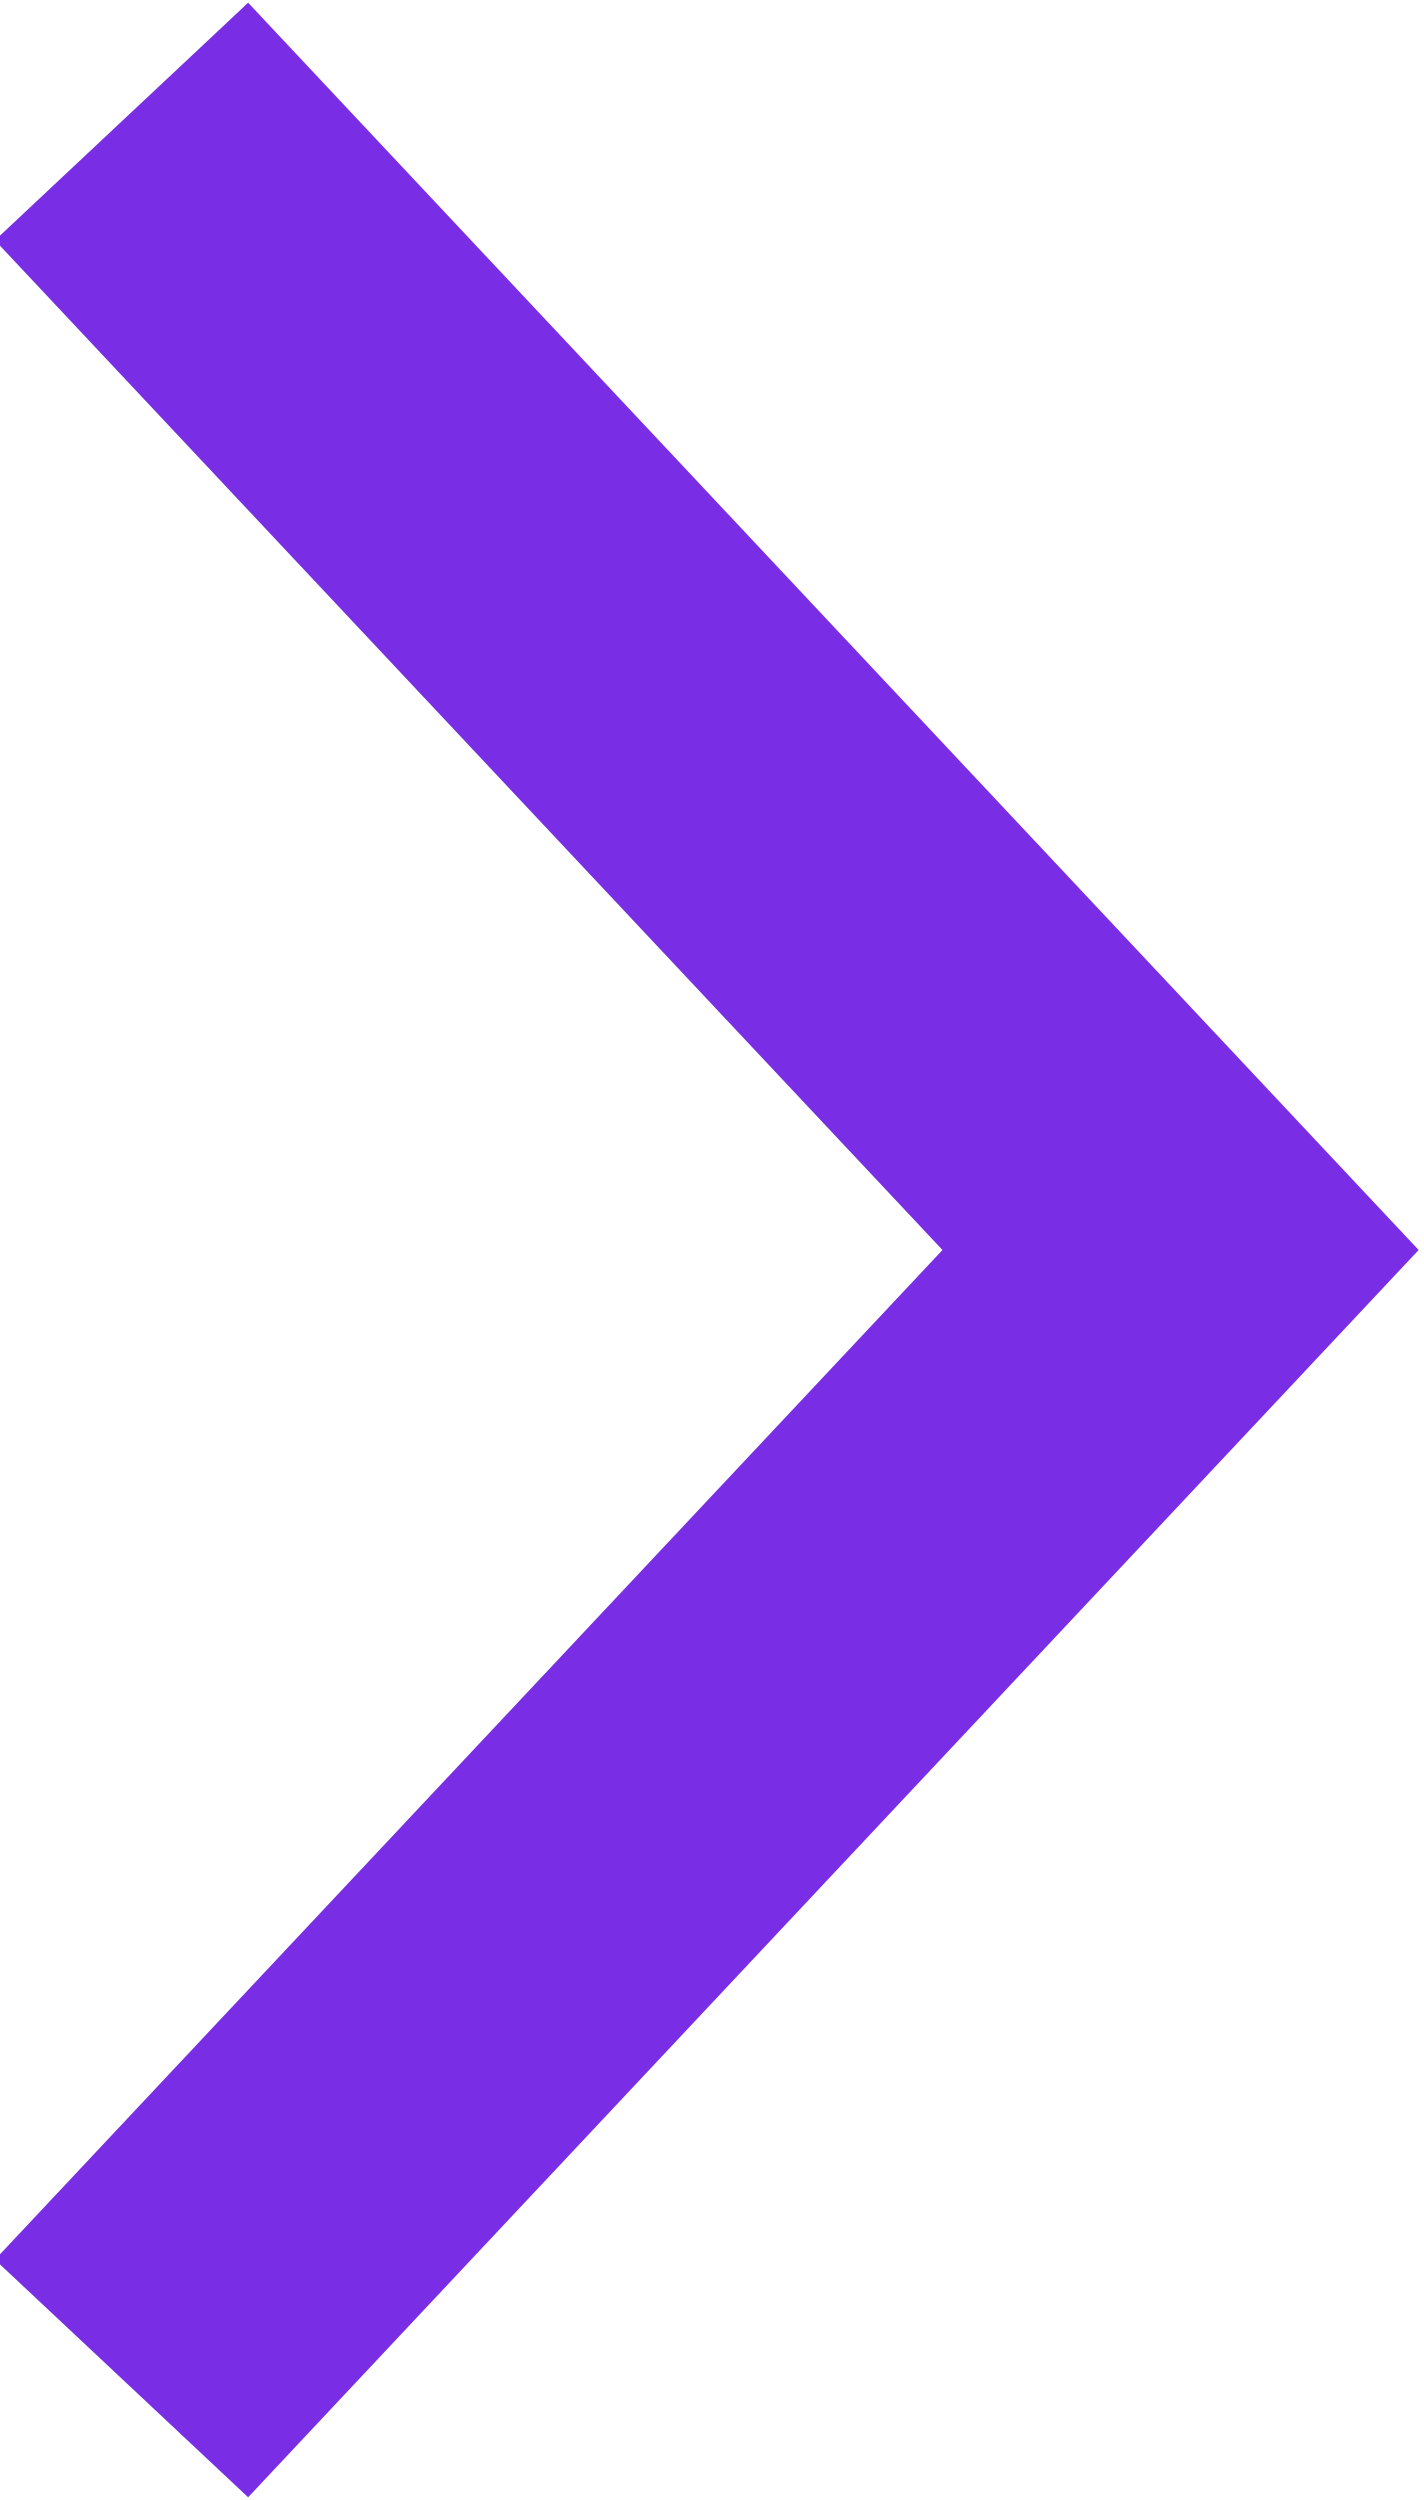
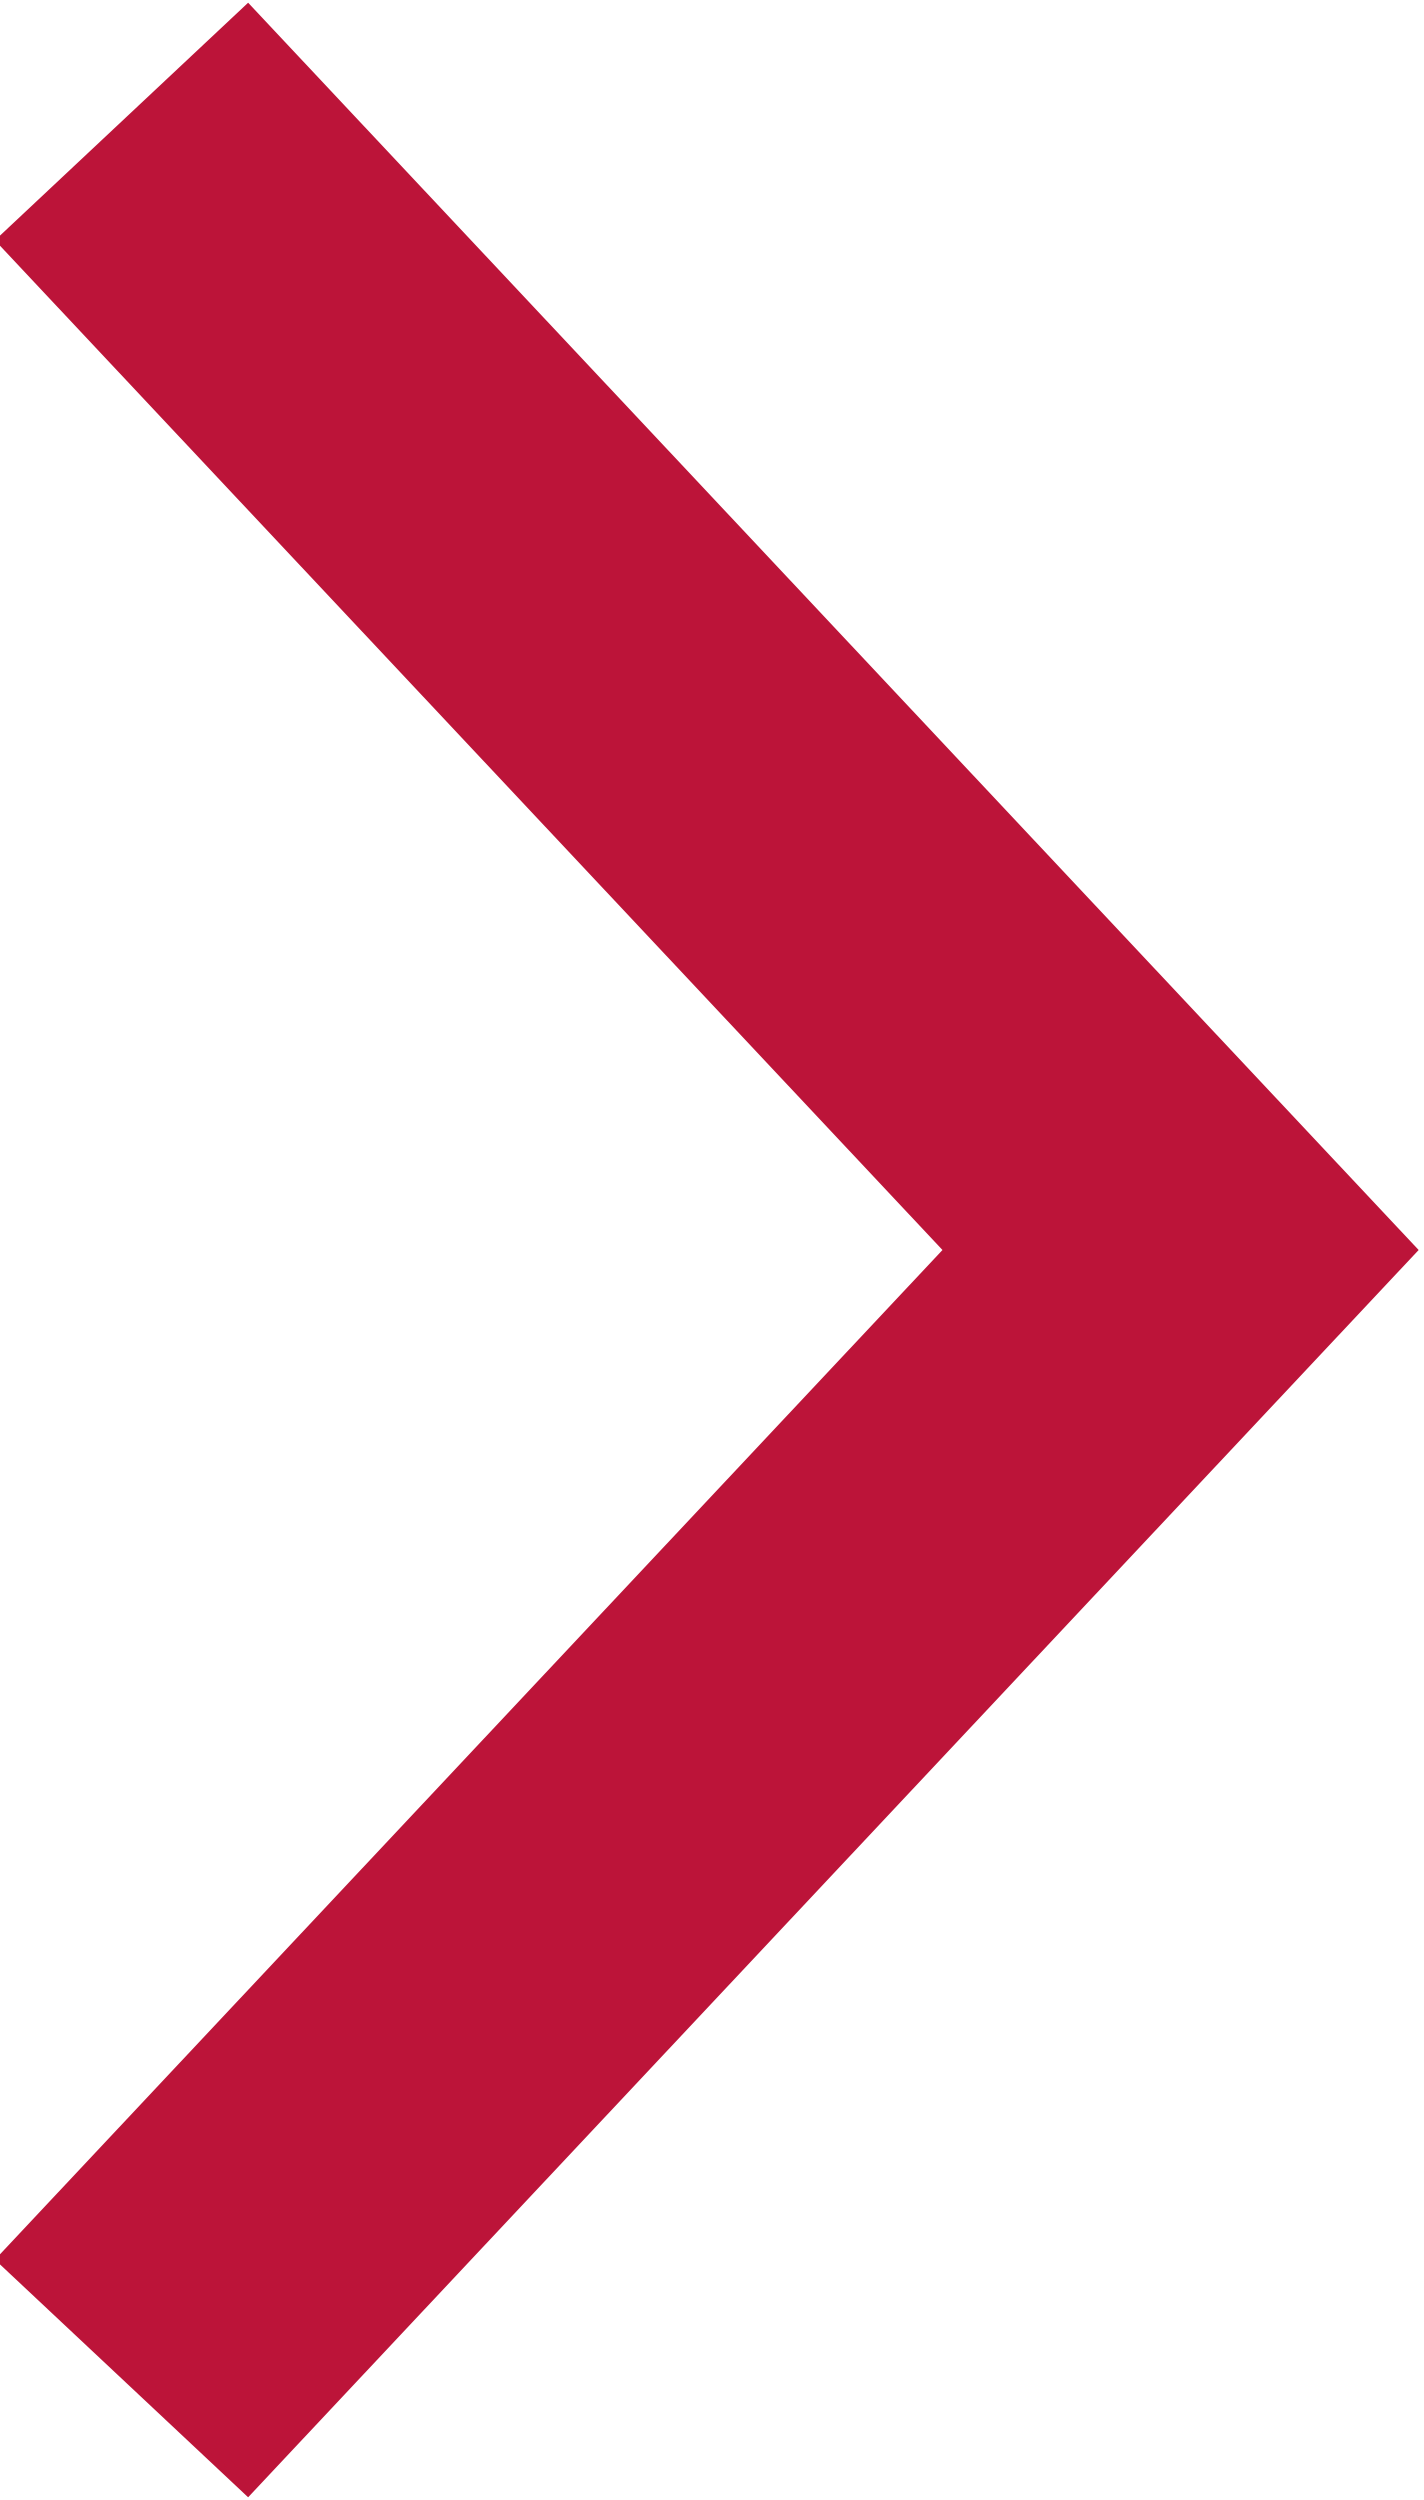
<svg xmlns="http://www.w3.org/2000/svg" version="1.1" id="Layer_1" x="0px" y="0px" viewBox="0.3 0.3 8.2 14.4" enable-background="new 0.3 0.3 8.2 14.4" xml:space="preserve">
  <g id="desktop">
    <g id="_x30_1_x5F_Home" transform="translate(-864, -1683)">
      <g id="community" transform="translate(-18, 1391)">
        <g id="cta" transform="translate(741, 277)">
-           <polyline id="Page-1" fill="none" stroke="#792ee5" stroke-width="2" points="142,16 148.1,22.5 142,29     " />
+           <polyline id="Page-1" fill="none" stroke="#bc1439" stroke-width="2" points="142,16 148.1,22.5 142,29     " />
        </g>
      </g>
    </g>
  </g>
</svg>
